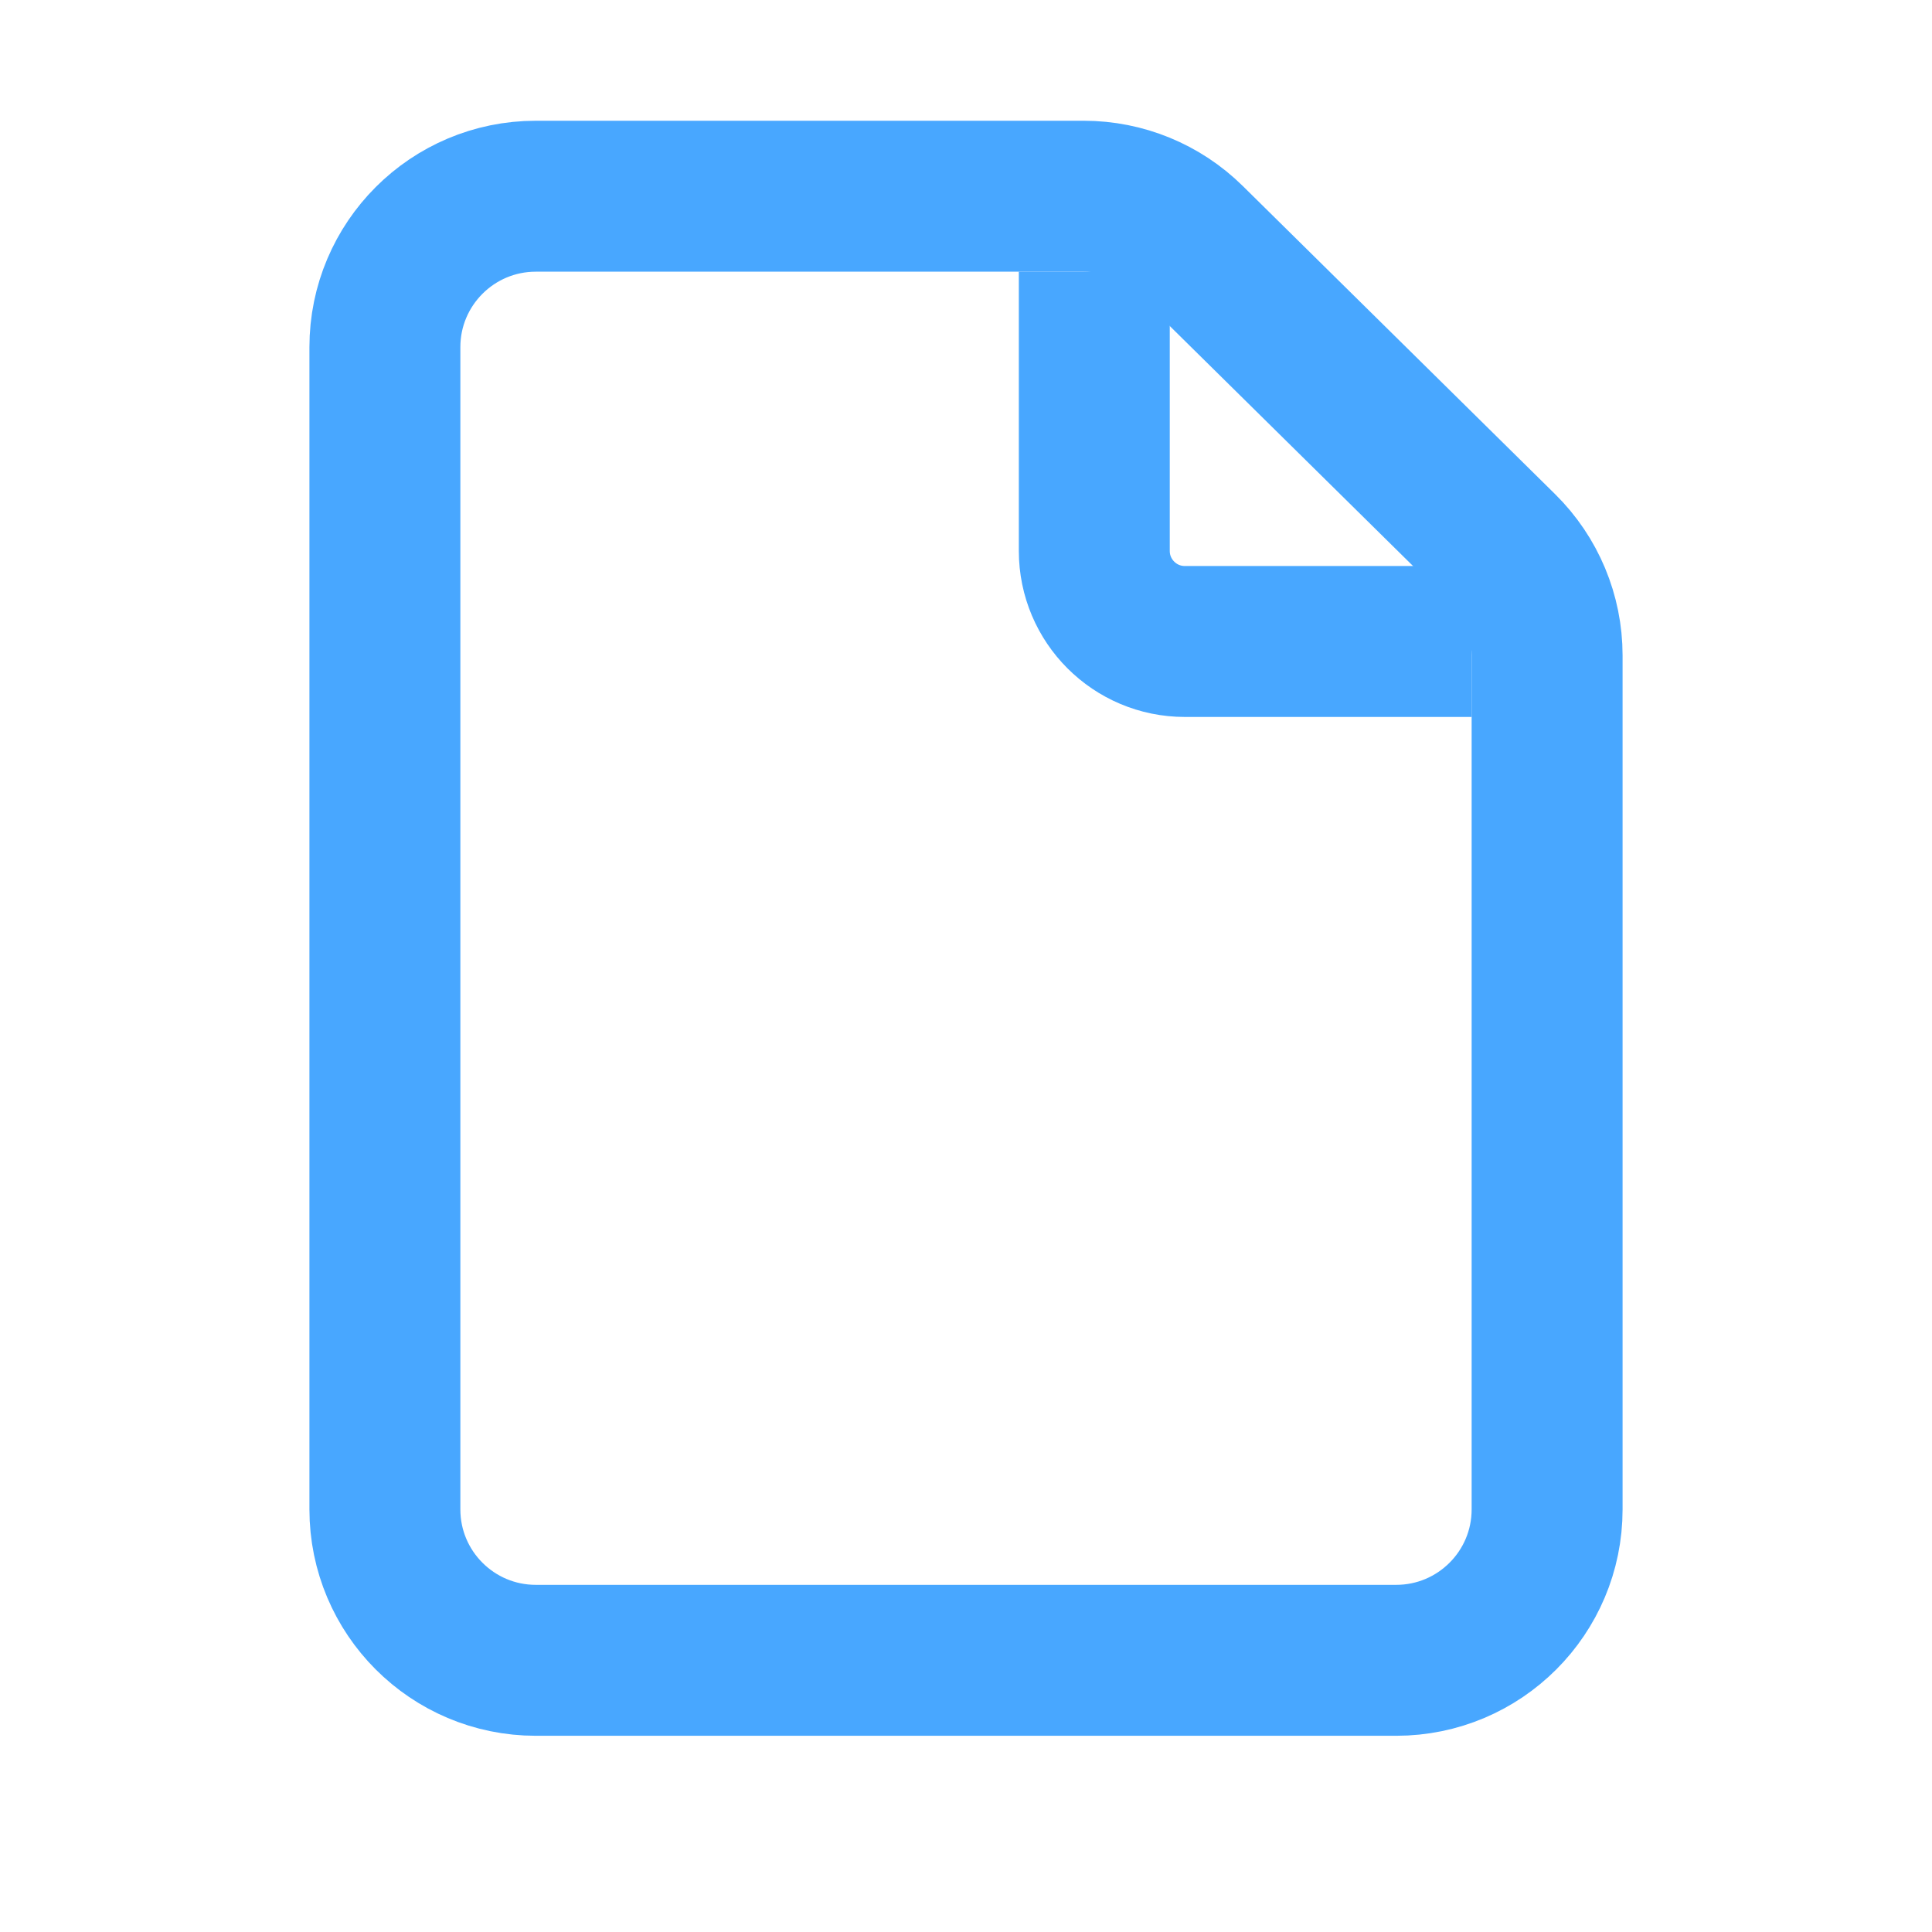
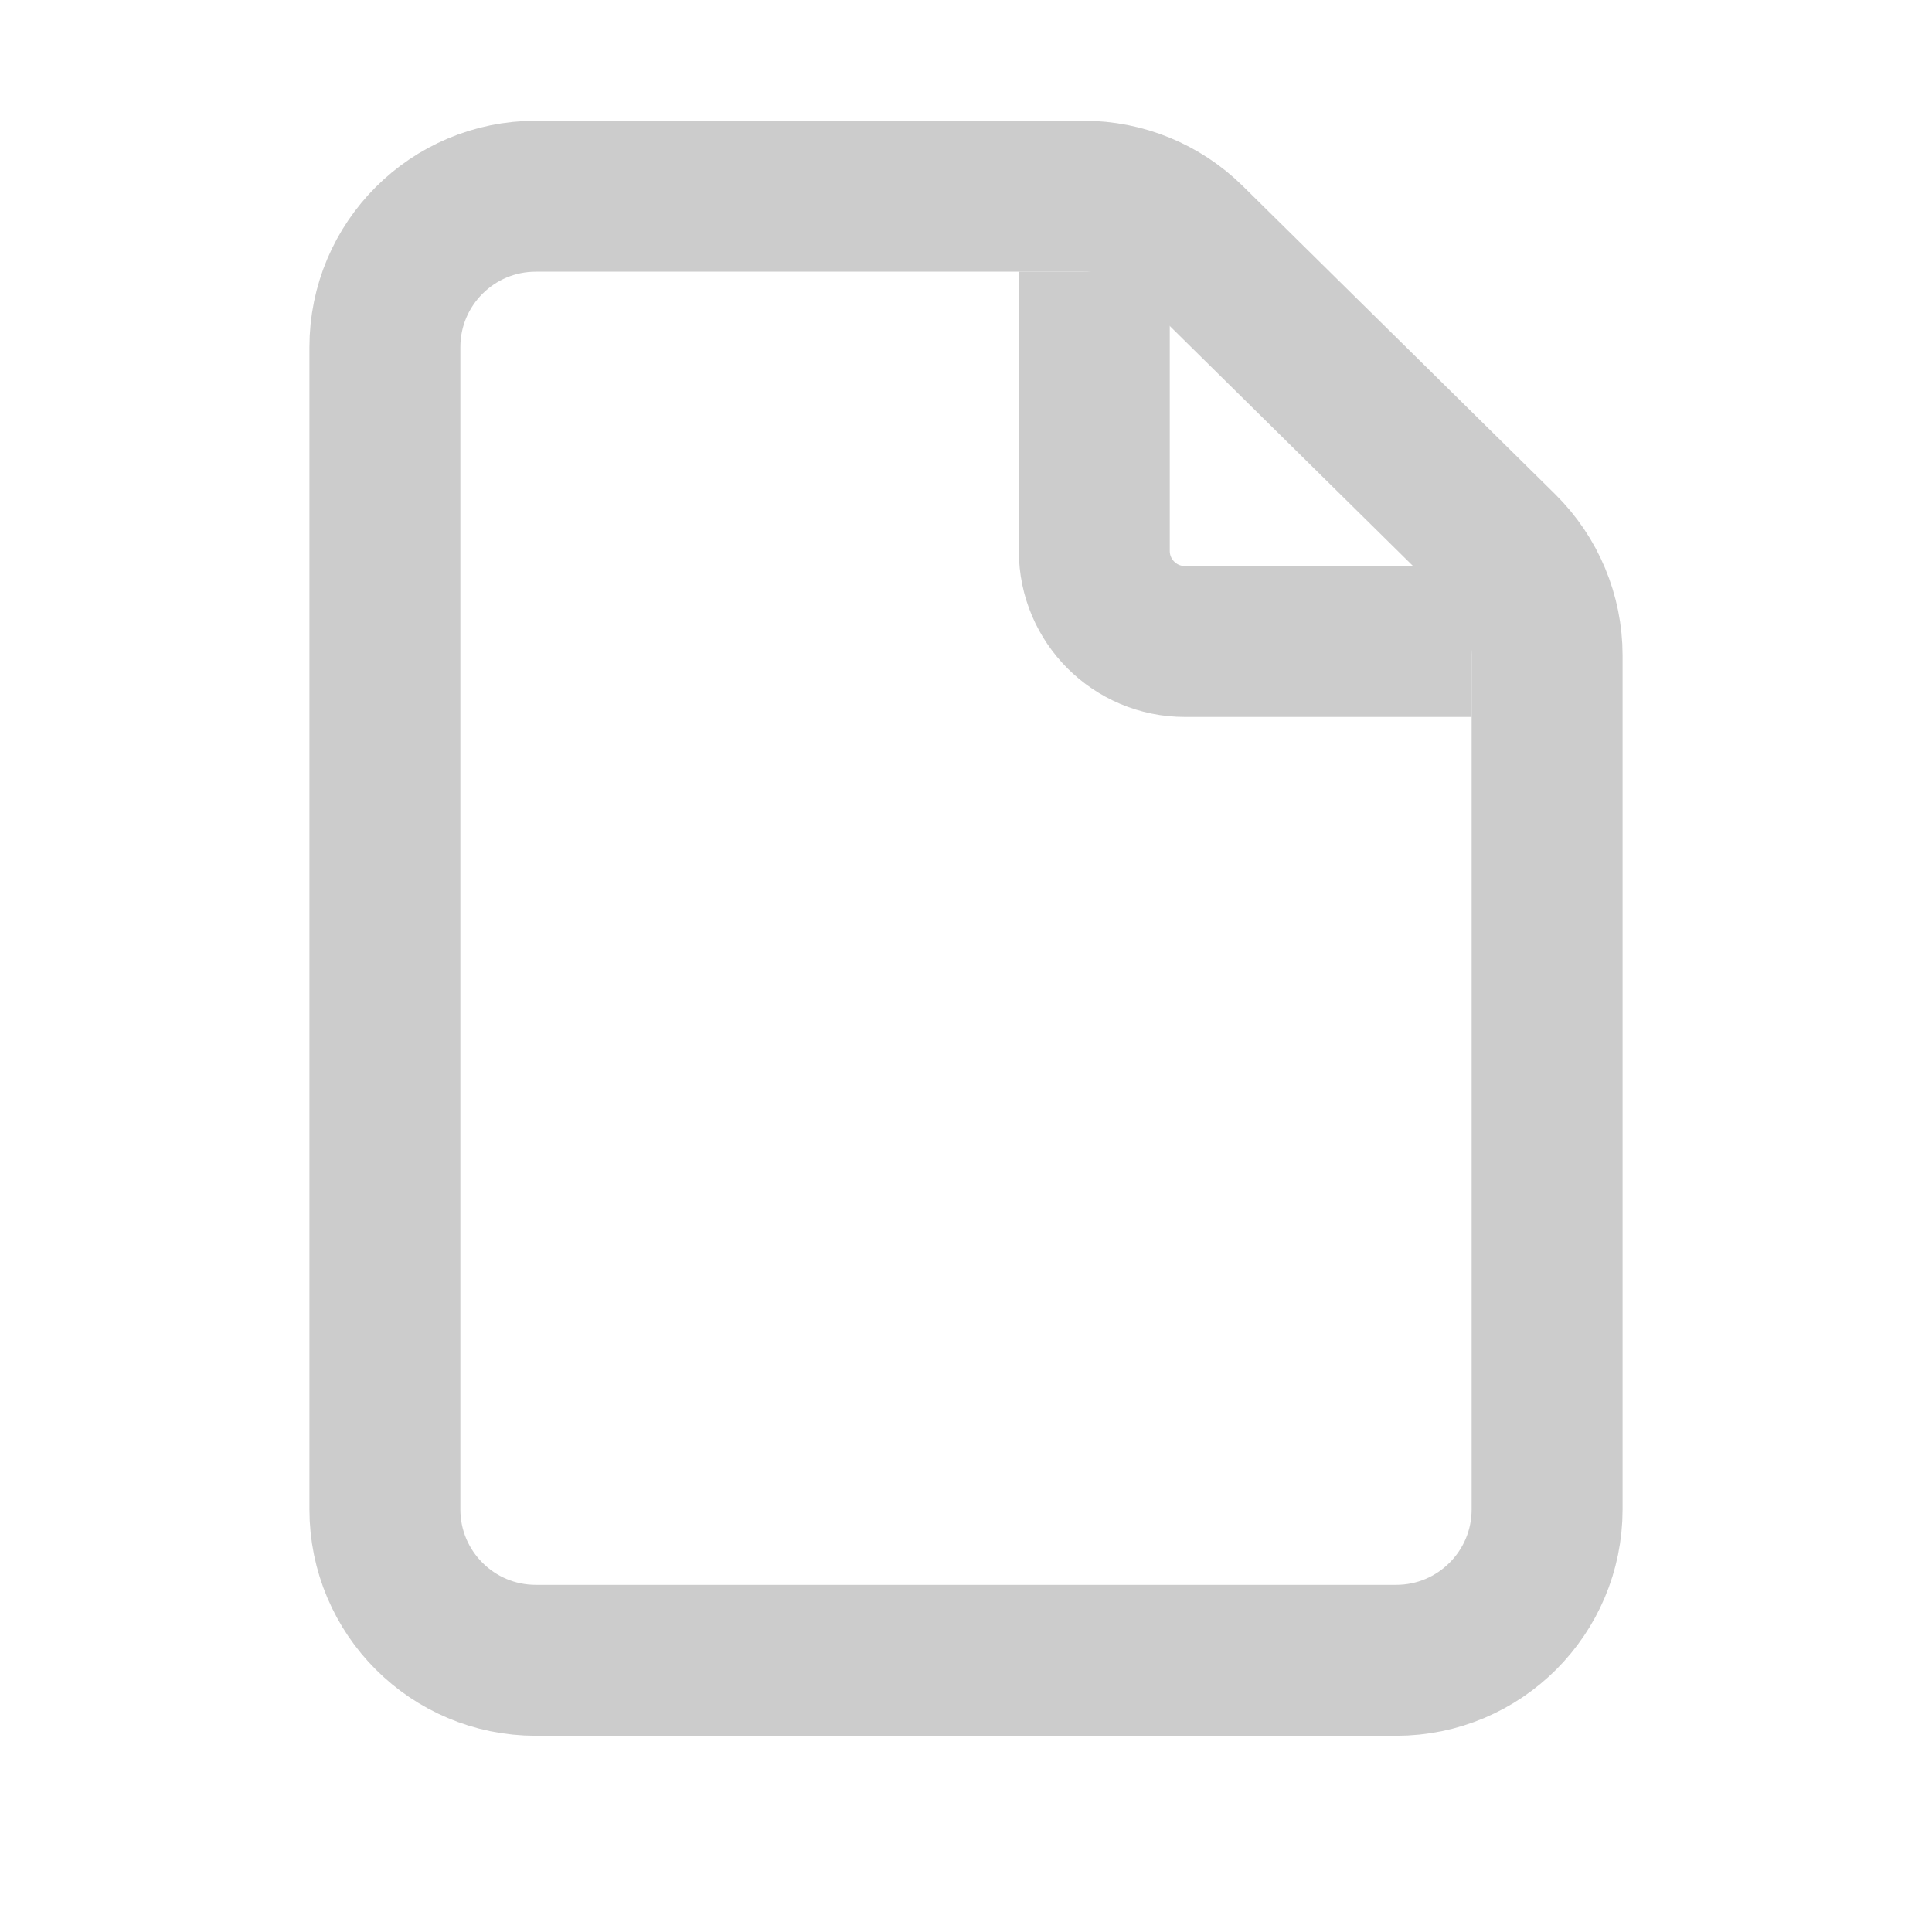
<svg xmlns="http://www.w3.org/2000/svg" viewBox="0 0 256 256" fill="none">
  <mask id="mask0_2204_59" style="mask-type:alpha" maskUnits="userSpaceOnUse" x="0" y="0" width="256" height="256">
    <rect width="256" height="256" fill="black" />
  </mask>
  <g mask="url(#mask0_2204_59)">
-     <path d="M145 36V73C145 79.627 150.373 85 157 85H195" stroke="#48A7FF" stroke-width="20" />
-     <path d="M143.603 26H71C59.954 26 51 34.954 51 46V200C51 211.046 59.954 220 71 220H185C196.046 220 205 211.046 205 200V86.845C205 81.494 202.856 76.367 199.047 72.608L157.65 31.763C153.907 28.07 148.861 26 143.603 26Z" stroke="#48A7FF" stroke-width="20" />
+     <path d="M145 36V73C145 79.627 150.373 85 157 85H195" stroke="#CCCCCC" stroke-width="20" />
+     <path d="M143.603 26H71C59.954 26 51 34.954 51 46V200C51 211.046 59.954 220 71 220H185C196.046 220 205 211.046 205 200V86.845C205 81.494 202.856 76.367 199.047 72.608L157.65 31.763C153.907 28.07 148.861 26 143.603 26Z" stroke="#CCCCCC" stroke-width="20" />
  </g>
</svg>
